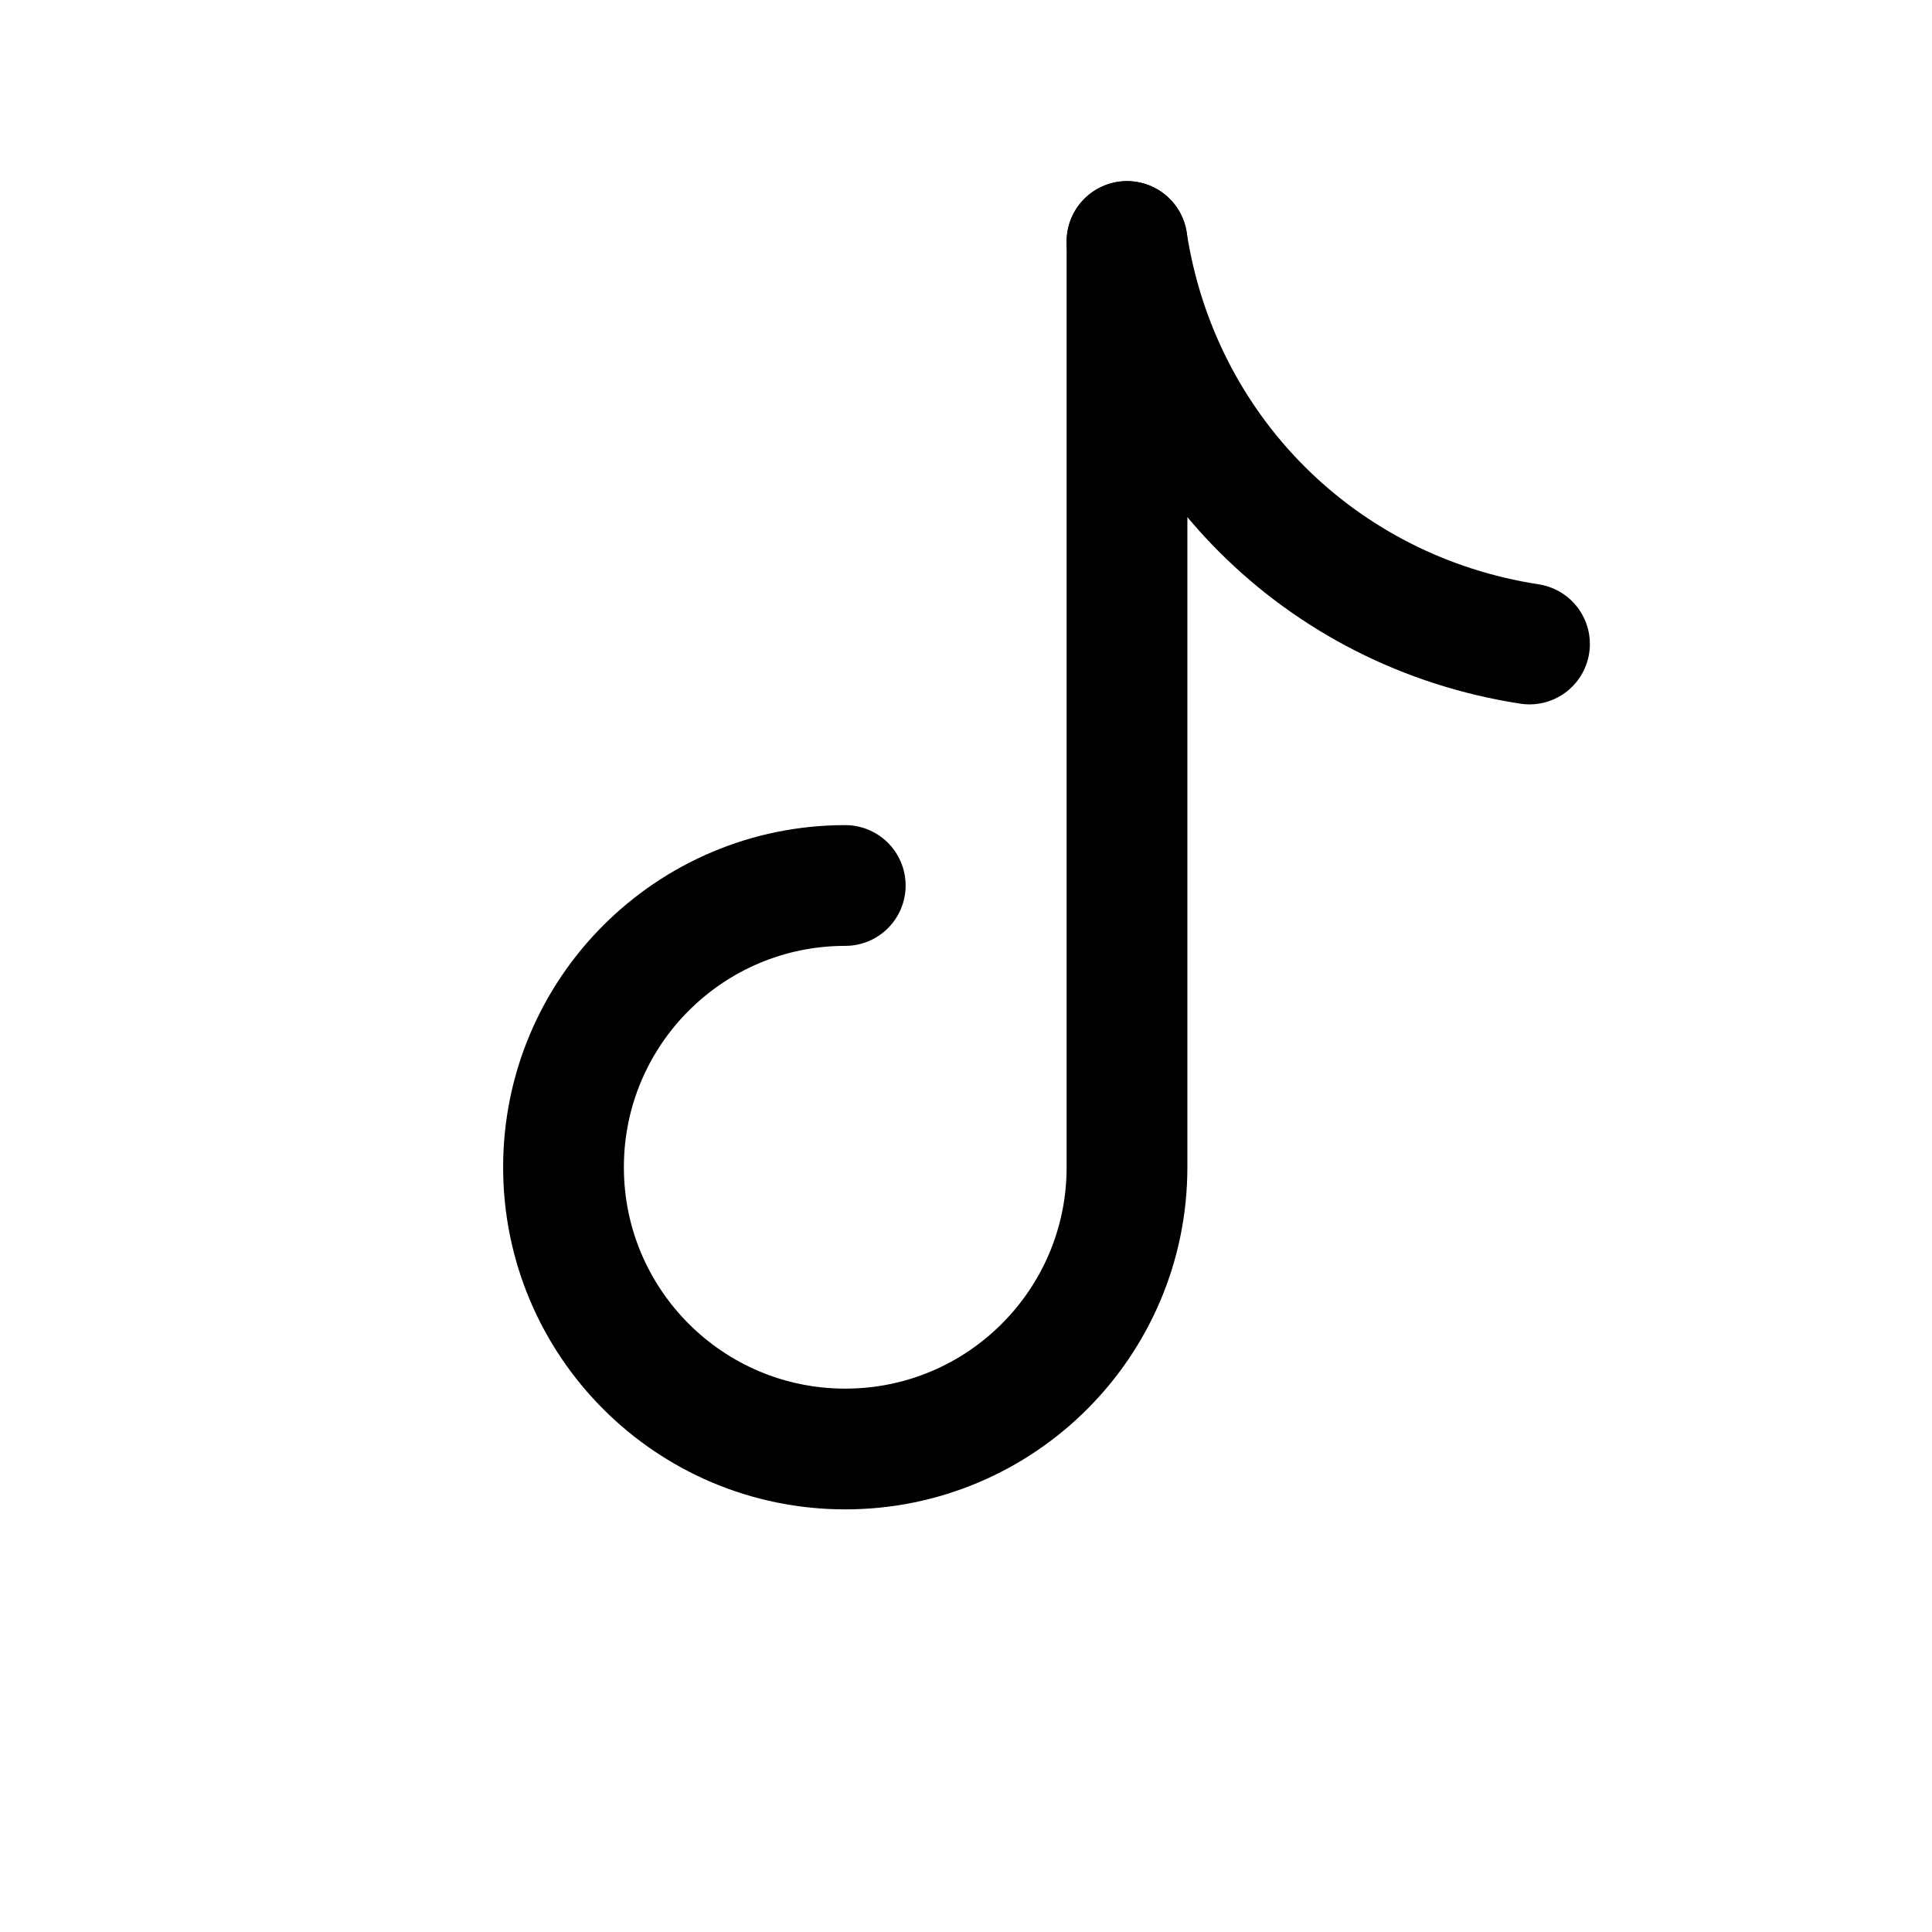
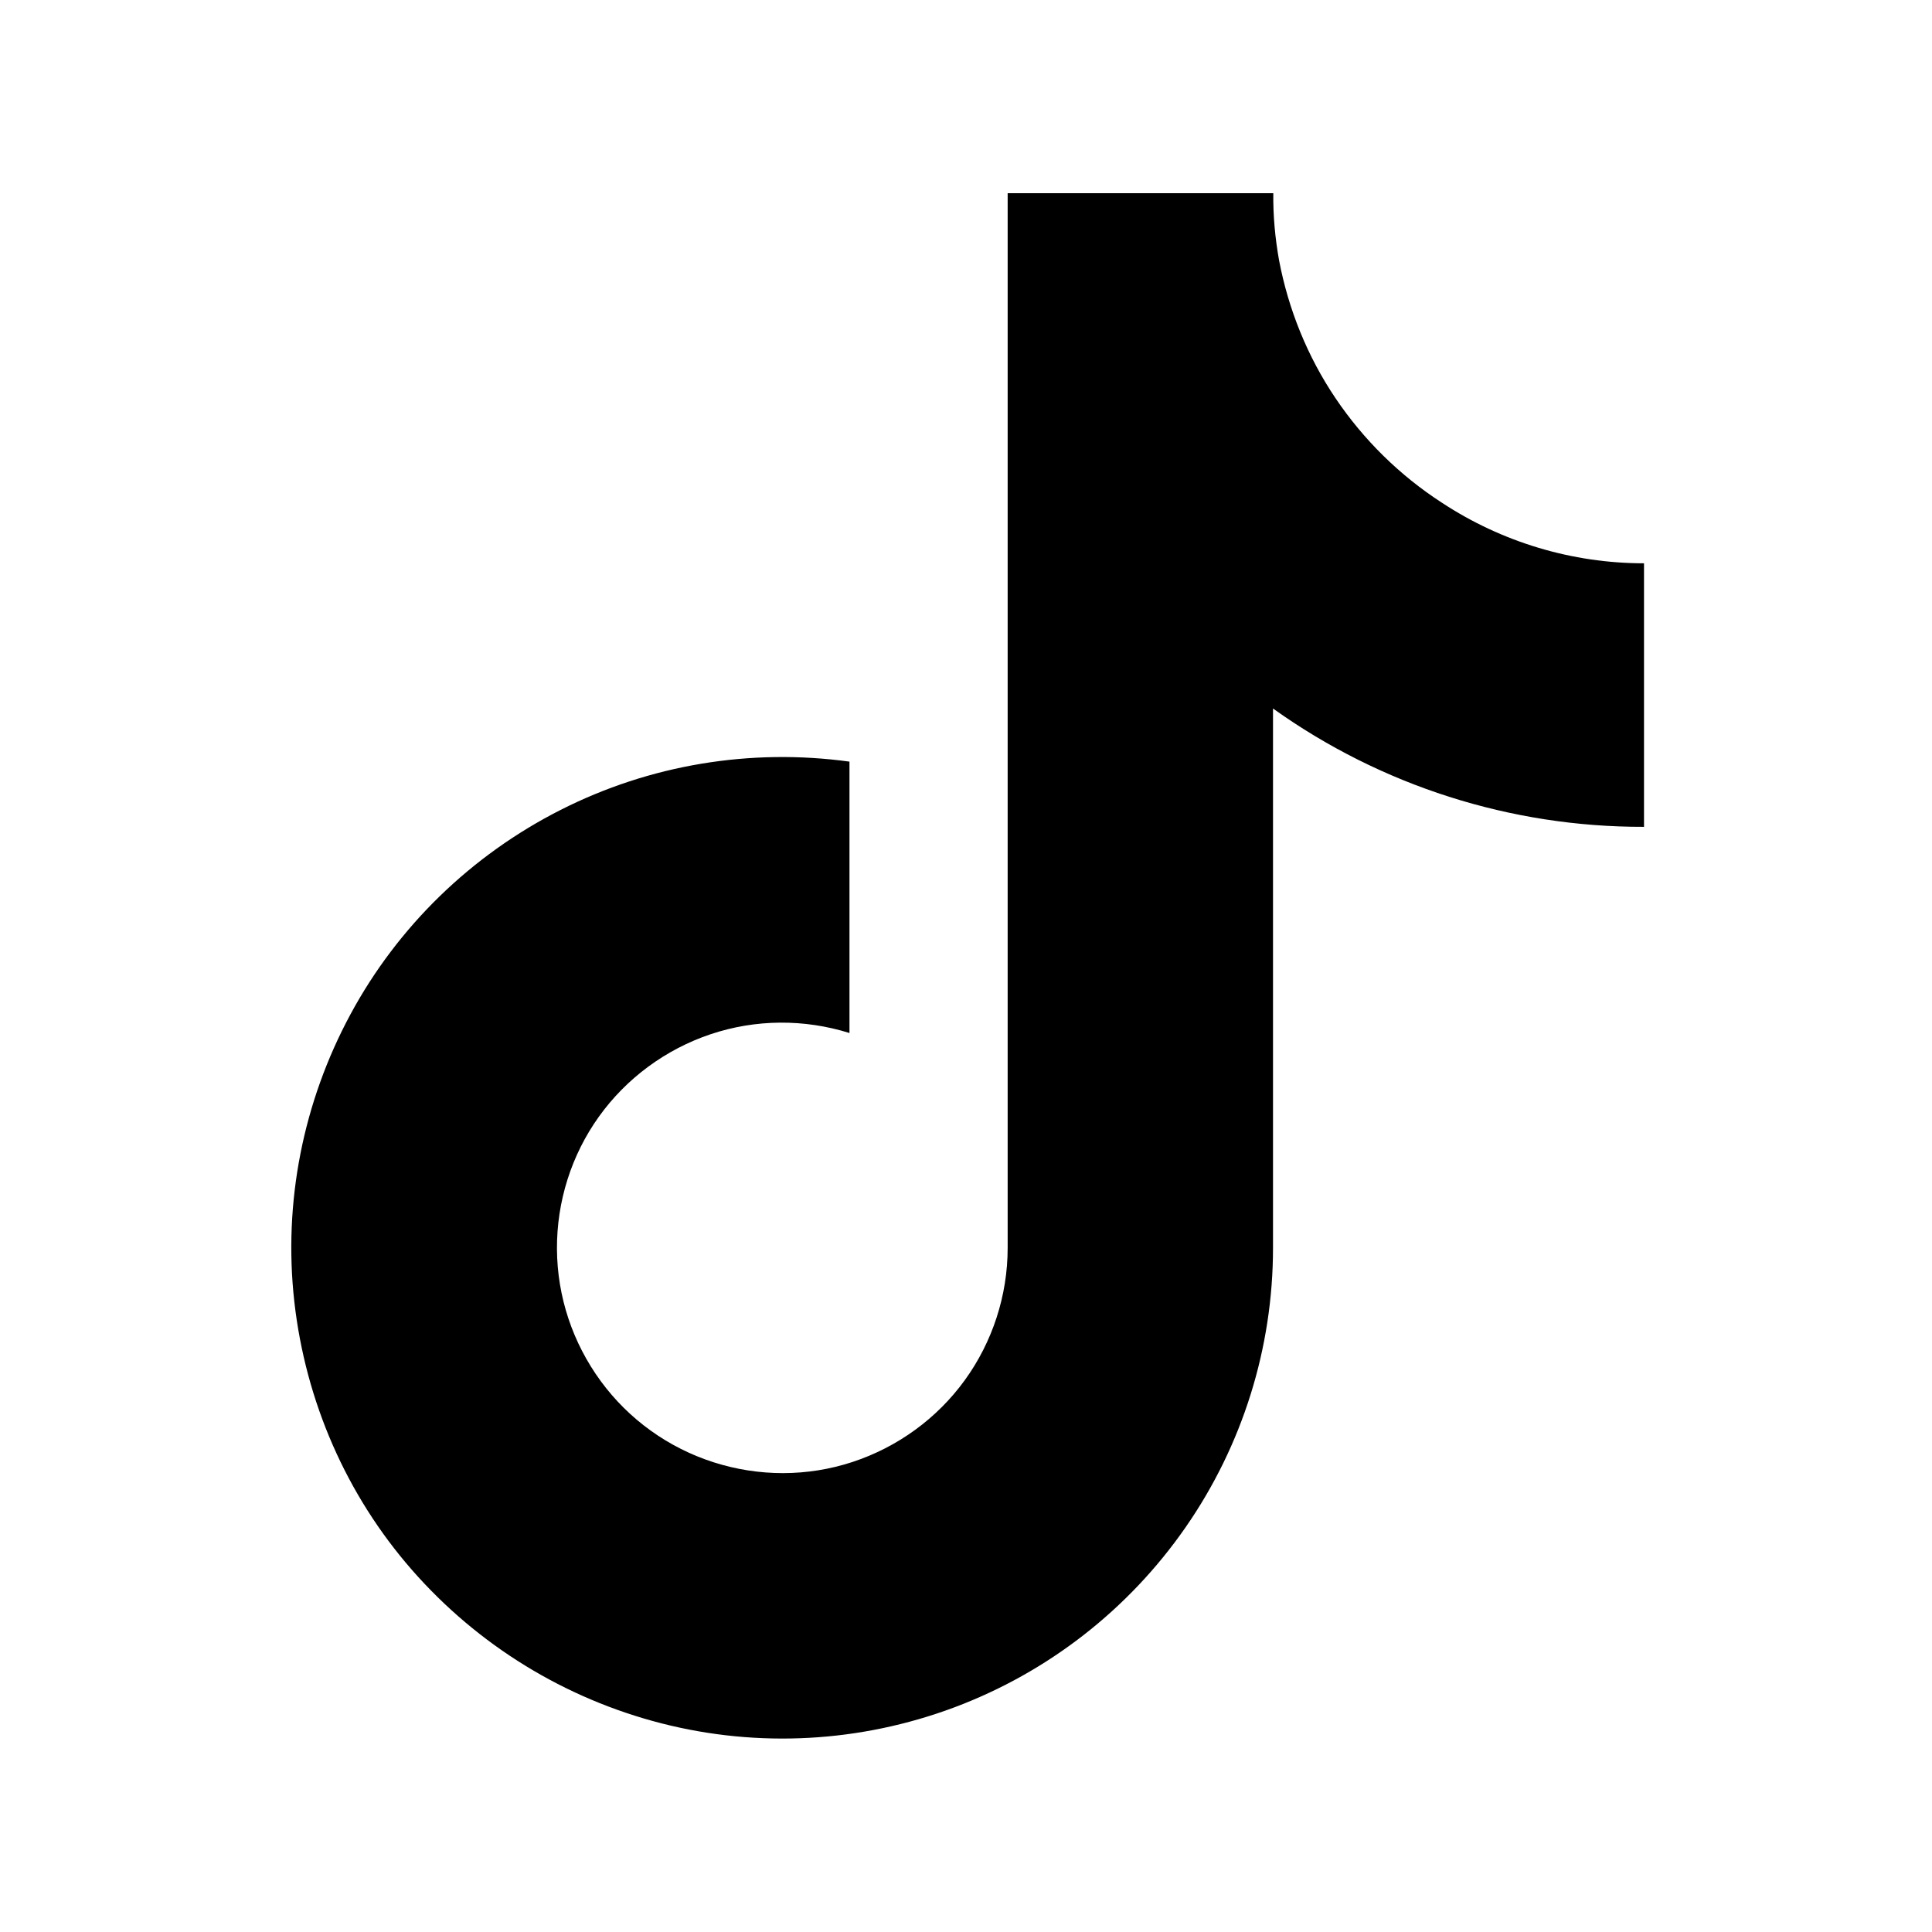
- <svg xmlns="http://www.w3.org/2000/svg" viewBox="0 0 24 24" fill="none" stroke="#000" stroke-width="1.5" stroke-linecap="round" stroke-linejoin="round">
-   <path d="M14 3v11.5a3.5 3.5 0 1 1-3.5-3.5" />
-   <path d="M14 3c.4 2.6 2.4 4.6 5 5" />
+ <svg xmlns="http://www.w3.org/2000/svg" viewBox="0 0 640 640">
+   <path d="M544.5 273.9C500.5 274 457.5 260.3 421.7 234.7L421.7 413.4C421.7 446.5 411.6 478.8 392.7 506C373.8 533.2 347.1 554 316.1 565.6C285.1 577.2 251.3 579.1 219.2 570.9C187.1 562.7 158.3 545 136.5 520.1C114.7 495.2 101.2 464.1 97.5 431.2C93.8 398.3 100.4 365.1 116.1 336C131.8 306.9 156.1 283.3 185.7 268.3C215.3 253.3 248.6 247.8 281.4 252.3L281.4 342.2C266.4 337.5 250.3 337.6 235.4 342.6C220.5 347.6 207.5 357.2 198.4 369.9C189.3 382.6 184.4 398 184.5 413.8C184.6 429.6 189.7 444.8 199 457.5C208.3 470.2 221.4 479.6 236.4 484.4C251.4 489.2 267.5 489.2 282.4 484.3C297.3 479.4 310.4 469.9 319.6 457.2C328.8 444.5 333.8 429.1 333.8 413.4L333.8 64L421.8 64C421.7 71.4 422.4 78.9 423.7 86.2C426.8 102.5 433.1 118.1 442.4 131.9C451.7 145.7 463.7 157.5 477.6 166.5C497.5 179.6 520.8 186.6 544.6 186.6L544.6 274z" />
</svg>
